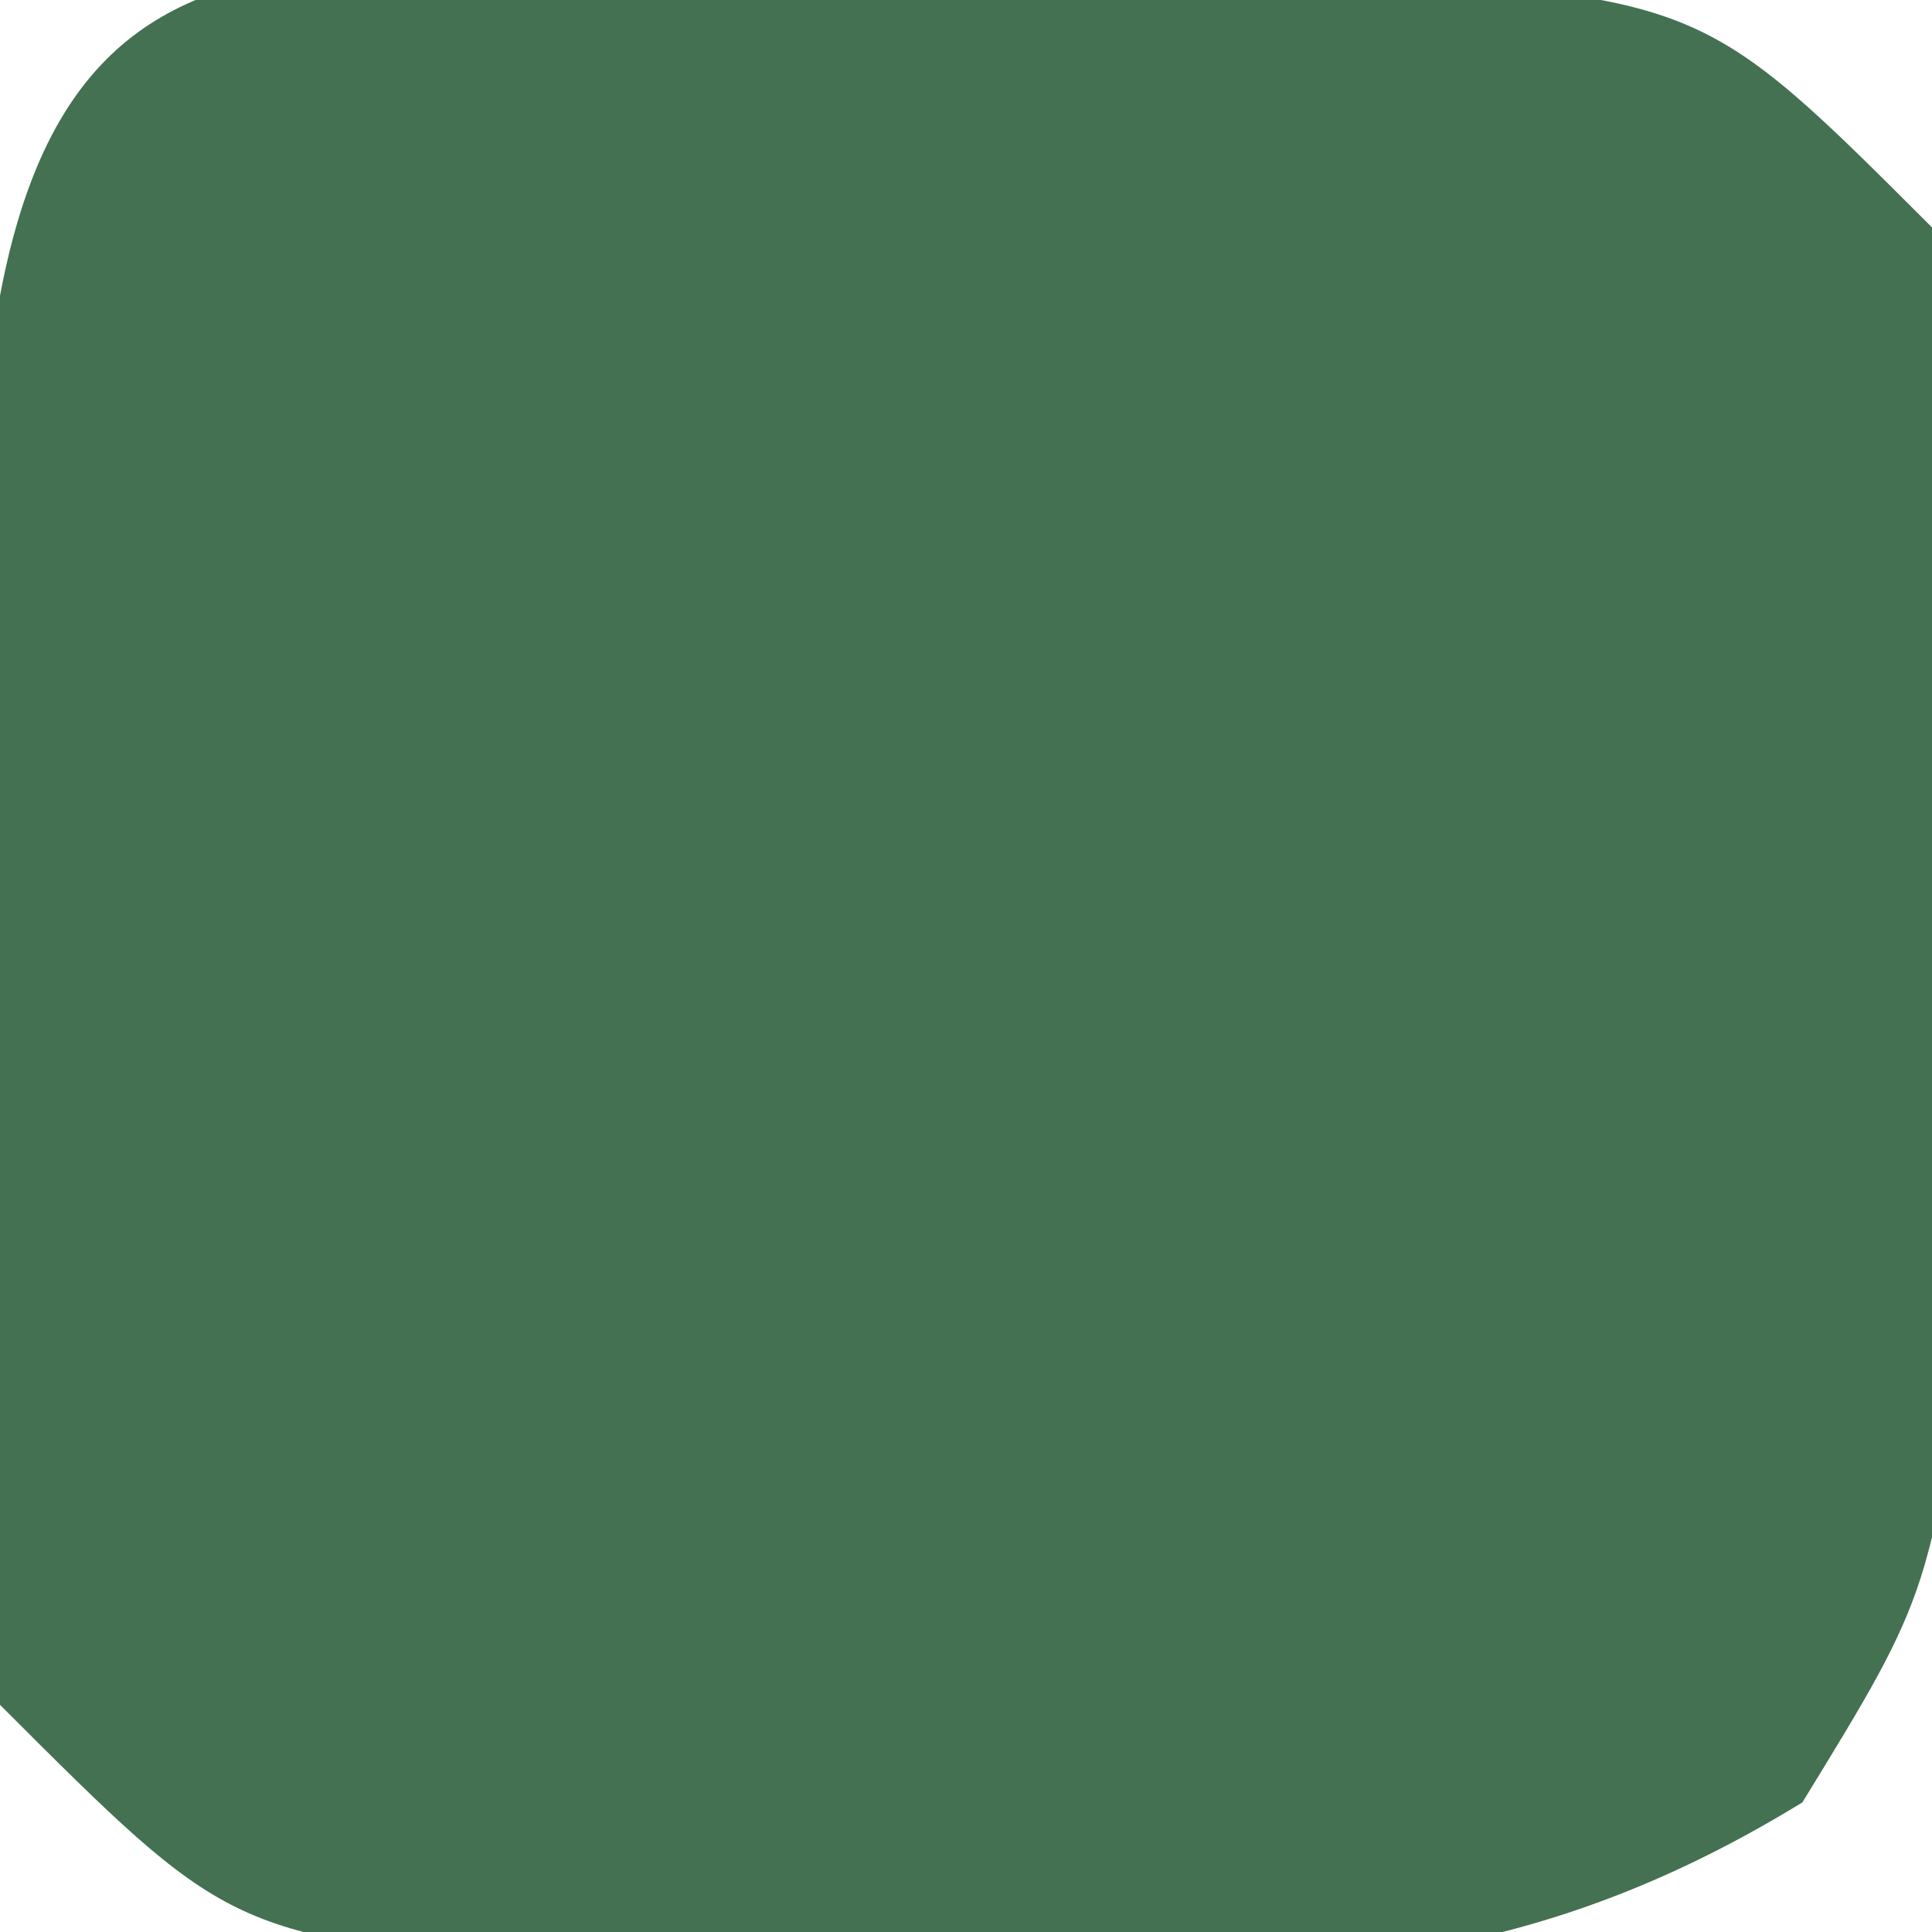
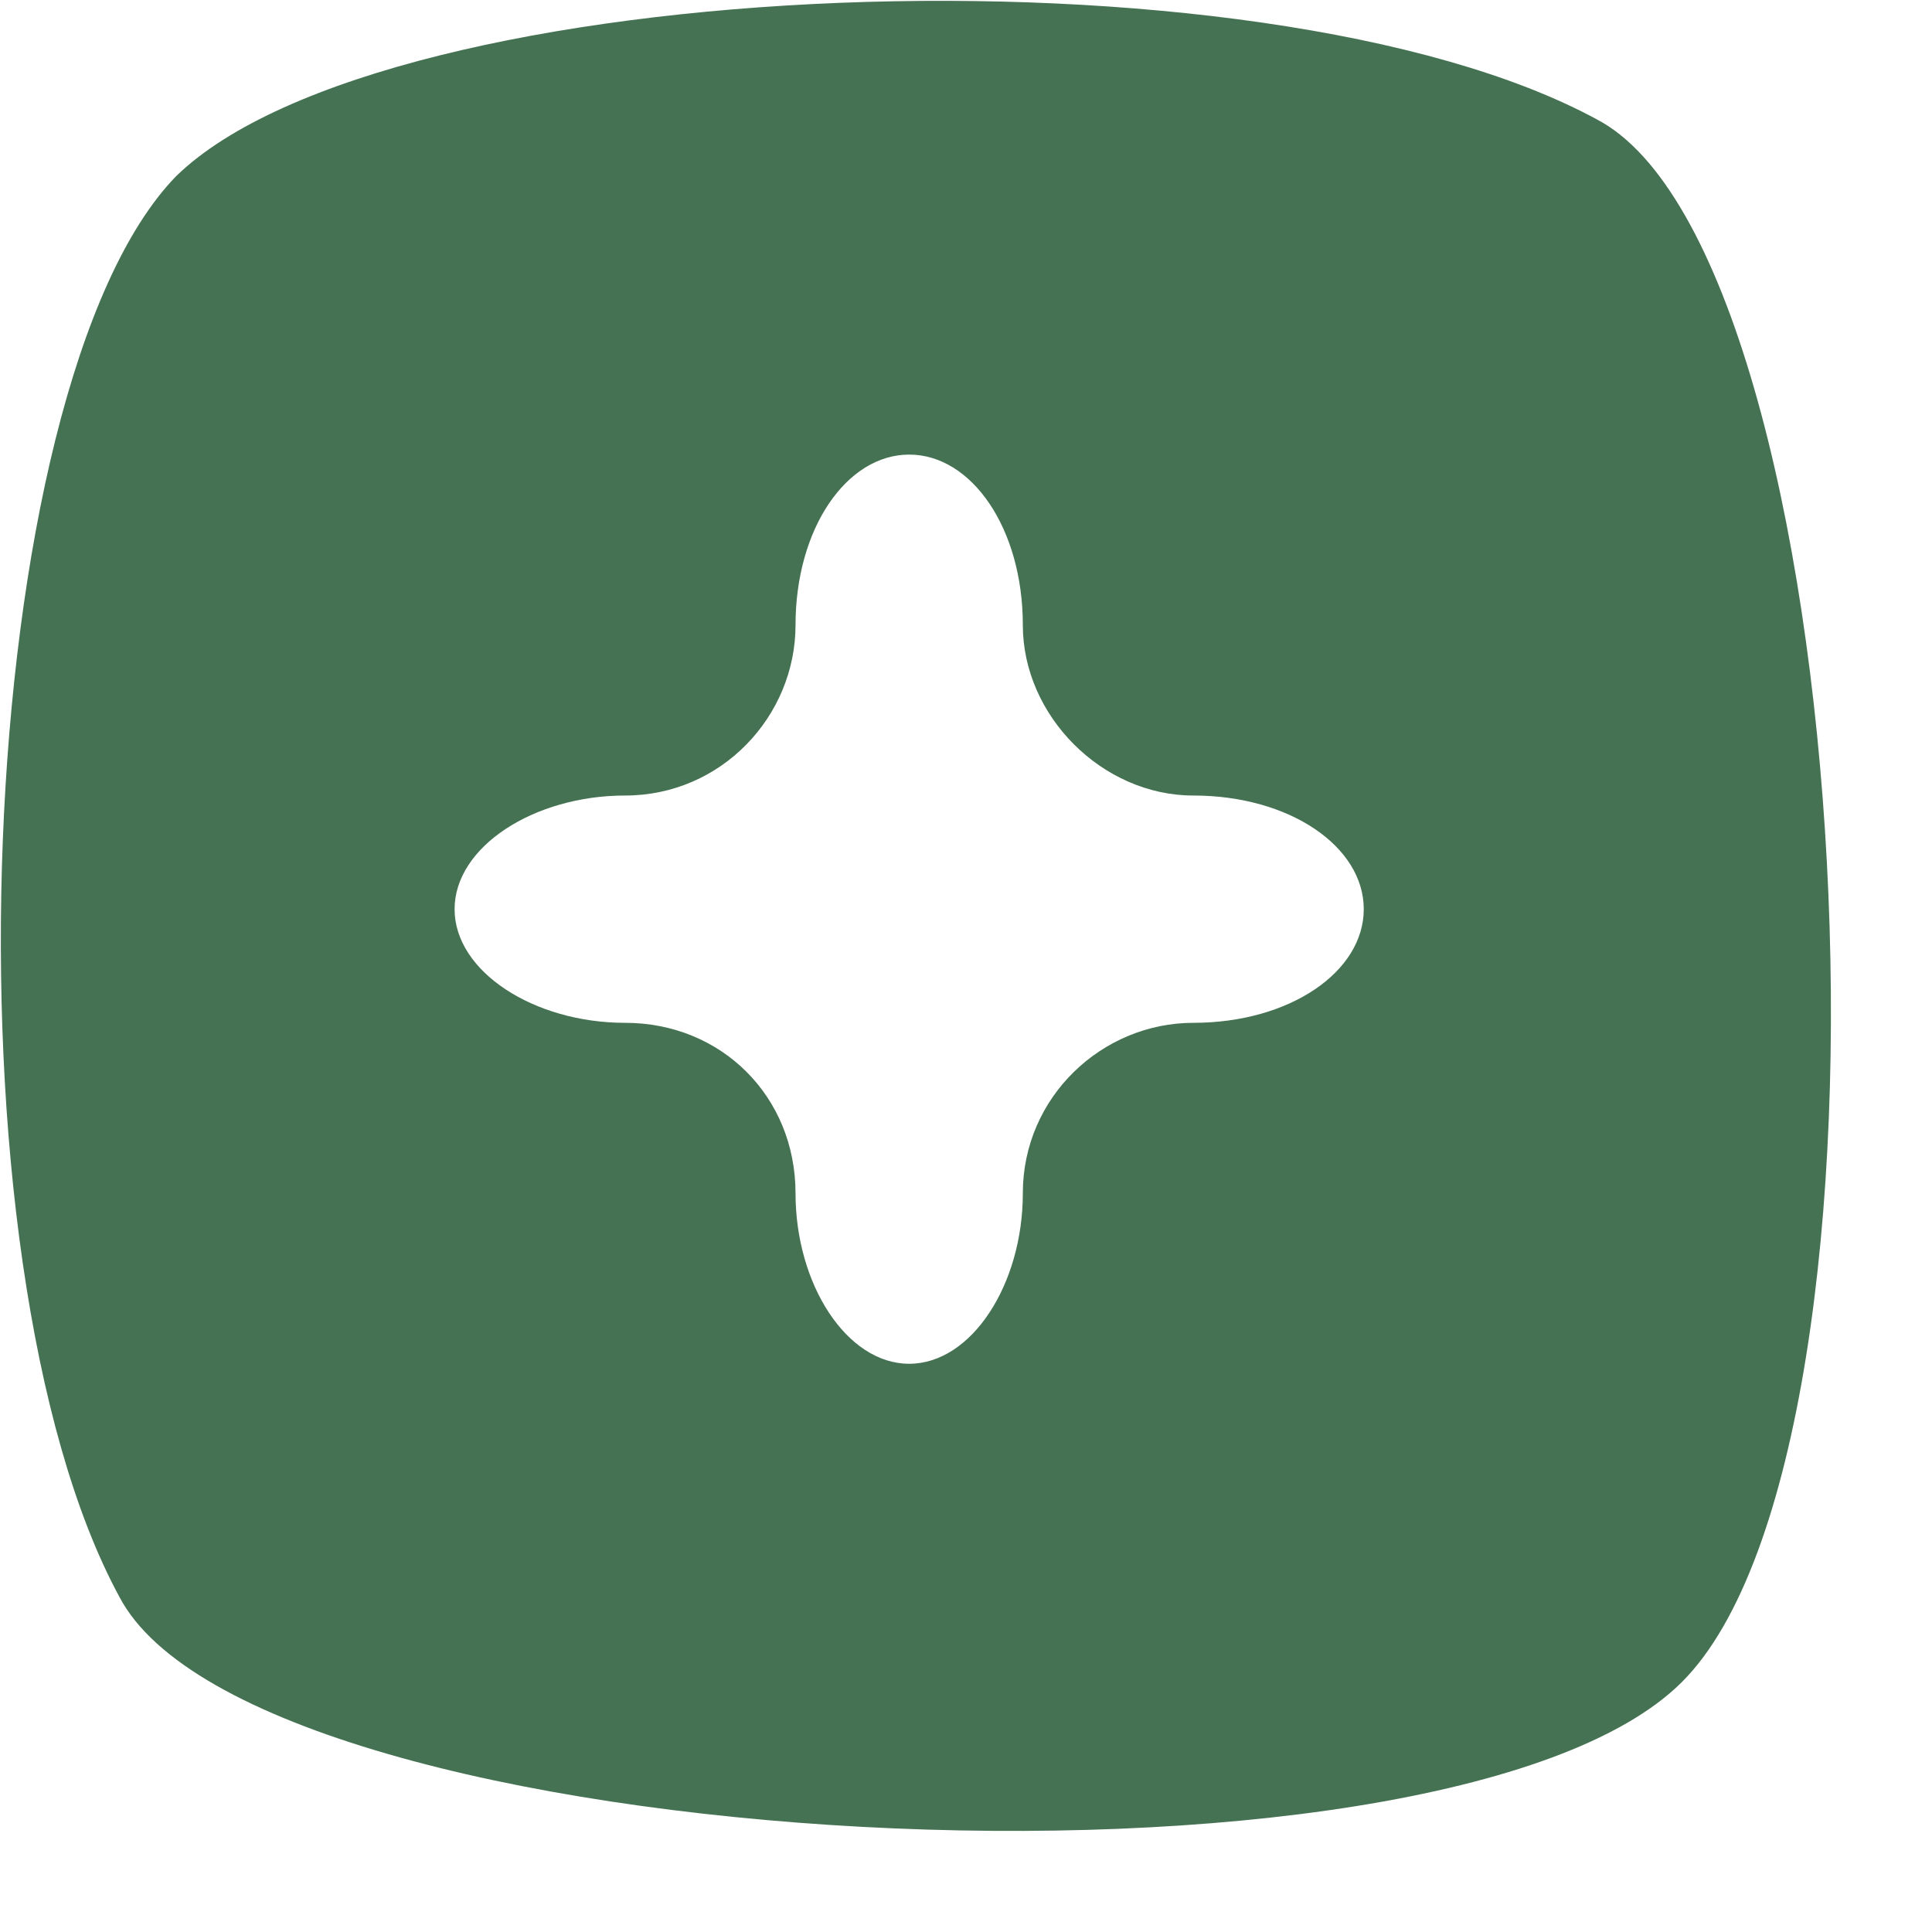
- <svg xmlns="http://www.w3.org/2000/svg" version="1.1" width="17" height="17">
-   <path d="M0 0 C1.267 -0.014 2.534 -0.028 3.84 -0.043 C7.062 0.188 7.062 0.188 9.062 2.188 C9.363 4.902 9.363 4.902 9.375 8.125 C9.392 9.186 9.409 10.247 9.426 11.34 C9.062 14.188 9.062 14.188 7.922 16.047 C5.241 17.691 3.119 17.549 0 17.5 C-1.063 17.496 -2.127 17.492 -3.223 17.488 C-5.938 17.188 -5.938 17.188 -7.938 15.188 C-8.168 11.965 -8.168 11.965 -8.125 8.125 C-8.119 6.855 -8.112 5.586 -8.105 4.277 C-7.801 -1.316 -4.998 0.025 0 0 Z " fill="#447151" transform="translate(7.9375,-0.1875)" />
+ <svg xmlns="http://www.w3.org/2000/svg" version="1.0" width="17pt" height="17pt" viewBox="0 0 17 17" preserveAspectRatio="xMidYMid meet">
+   <g transform="translate(0,17) scale(0.05,-0.05)" fill="#457252" stroke="none">
+     <path d="M31 309 c-36 -37 -42 -191 -10 -250 24 -46 233 -57 275 -15 42 42 31 251 -15 275 -59 32 -213 26 -250 -10z m149 -79 c0 -16 14 -30 30 -30 17 0 30 -9 30 -20 0 -11 -13 -20 -30 -20 -16 0 -30 -13 -30 -30 0 -16 -9 -30 -20 -30 -11 0 -20 14 -20 30 0 17 -13 30 -30 30 -16 0 -30 9 -30 20 0 11 14 20 30 20 17 0 30 14 30 30 0 17 9 30 20 30 11 0 20 -13 20 -30z" />
+   </g>
</svg>
